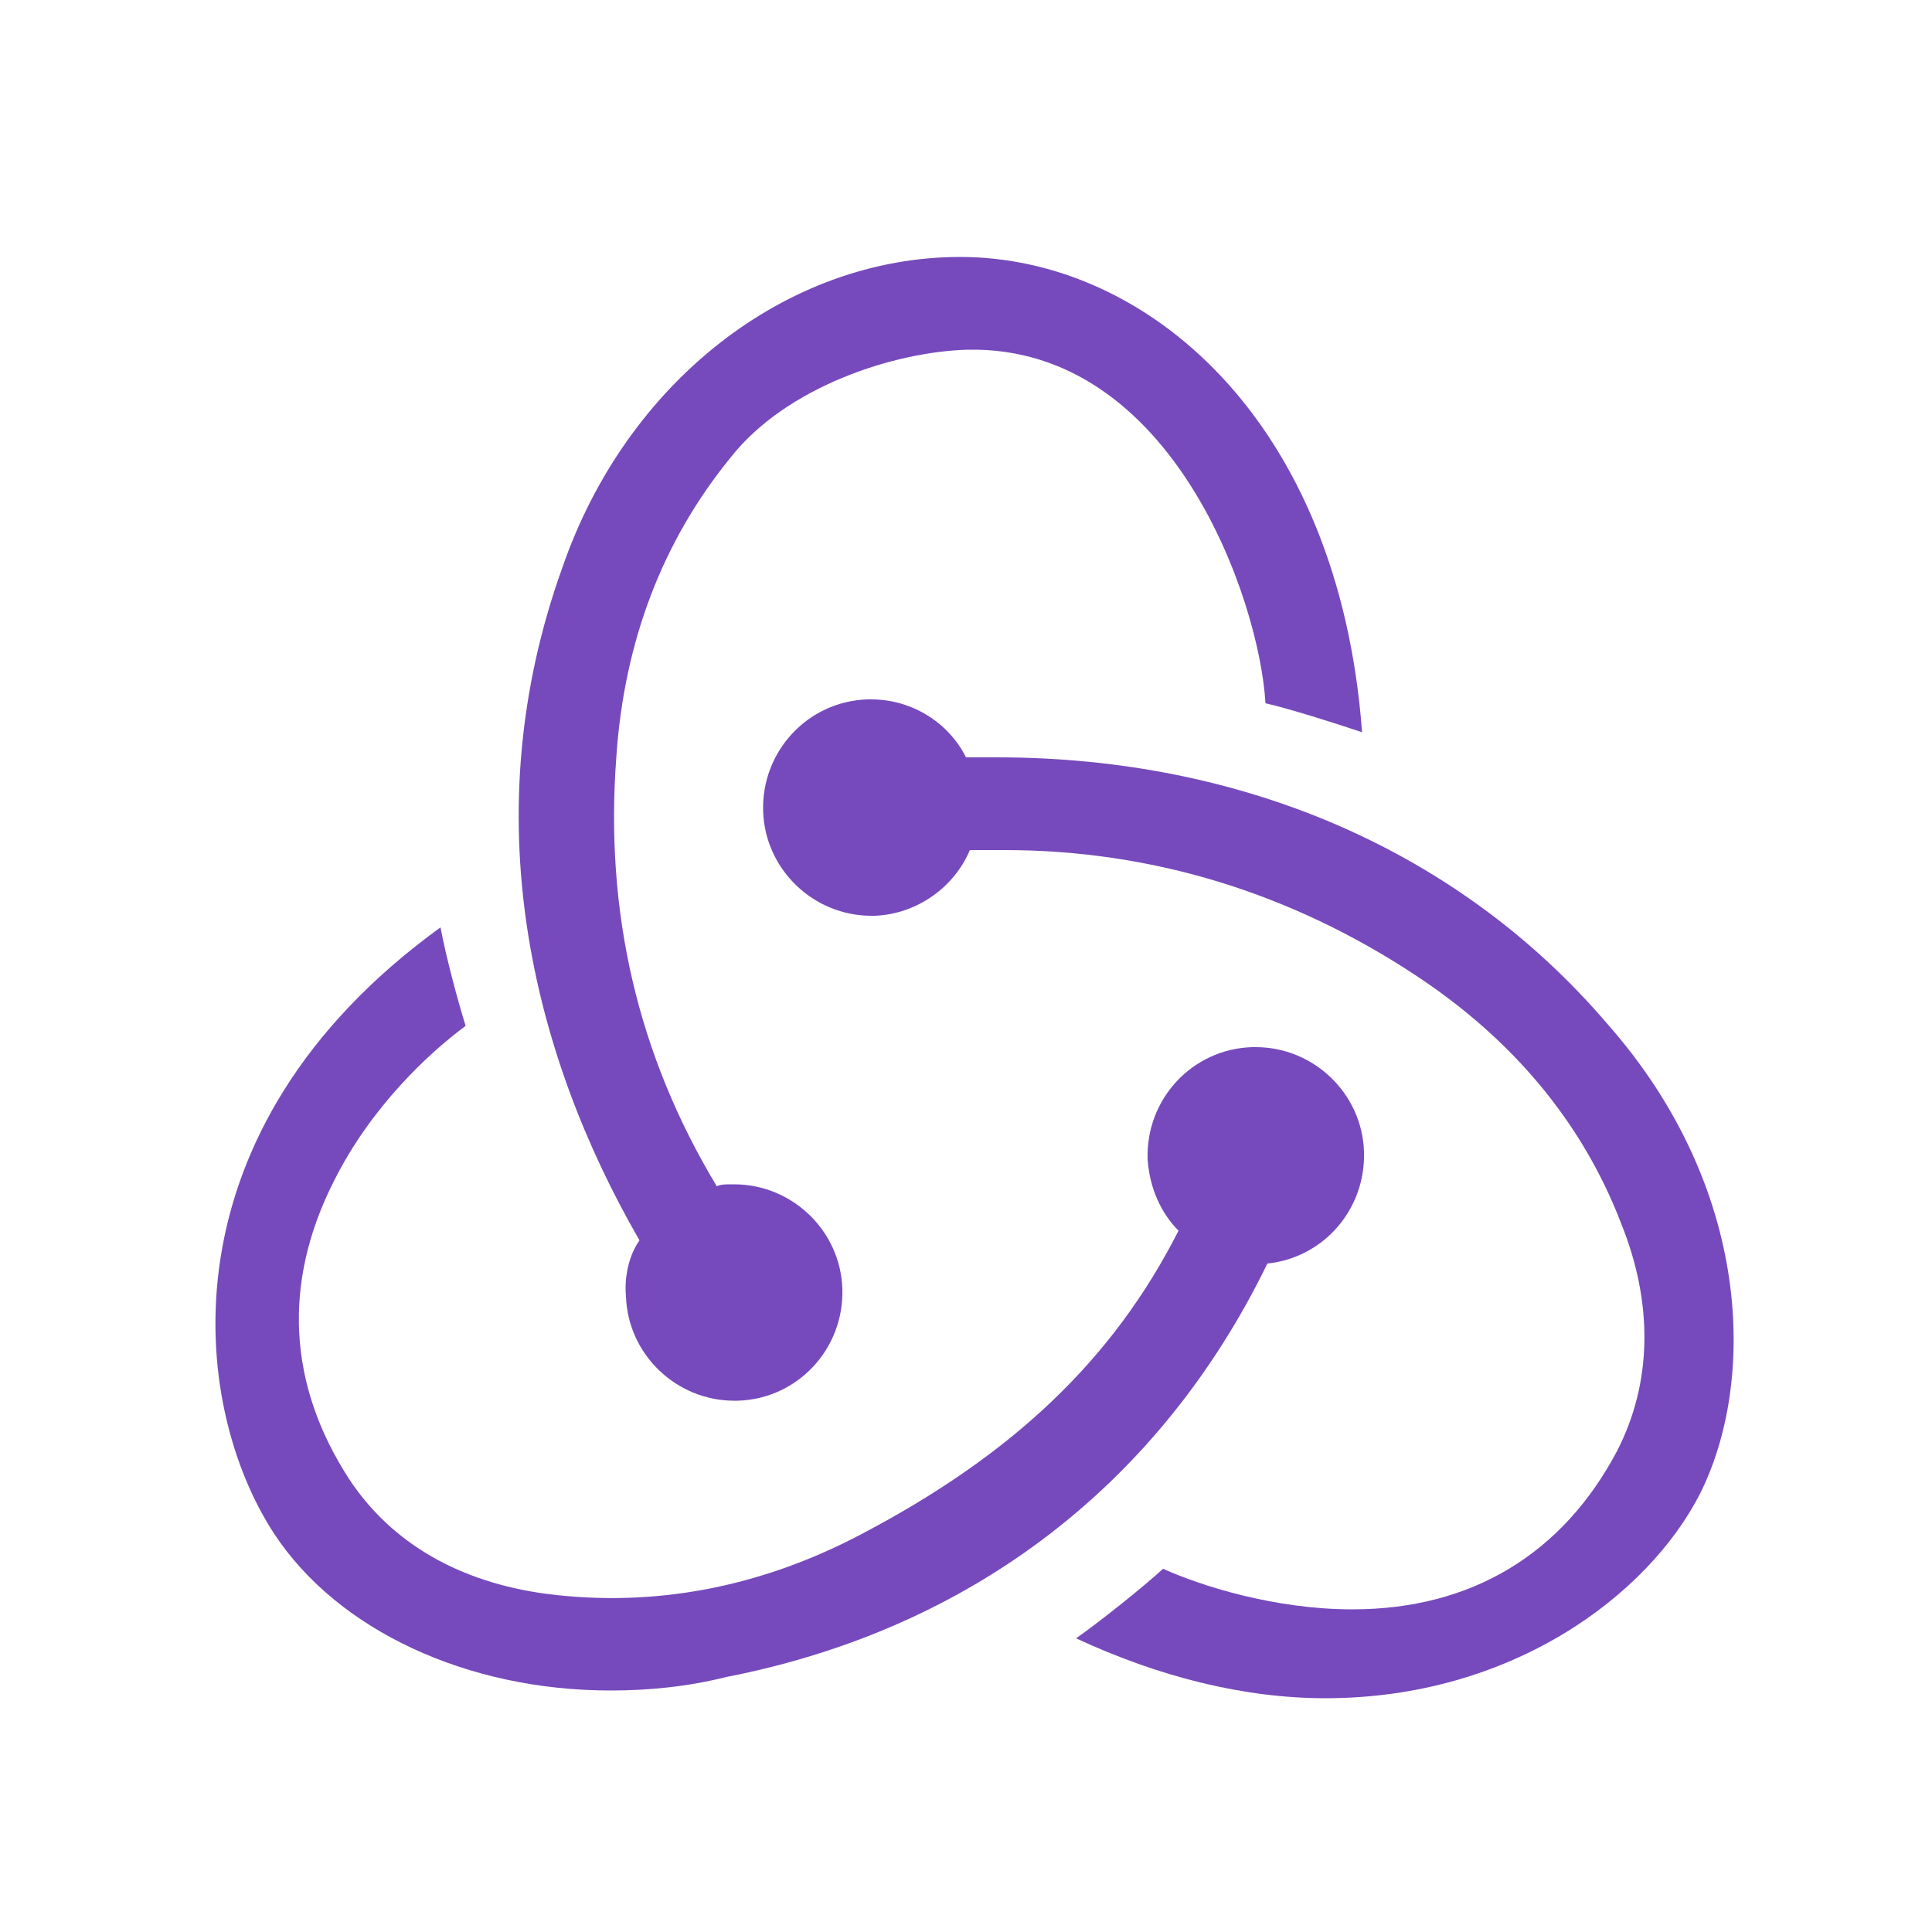
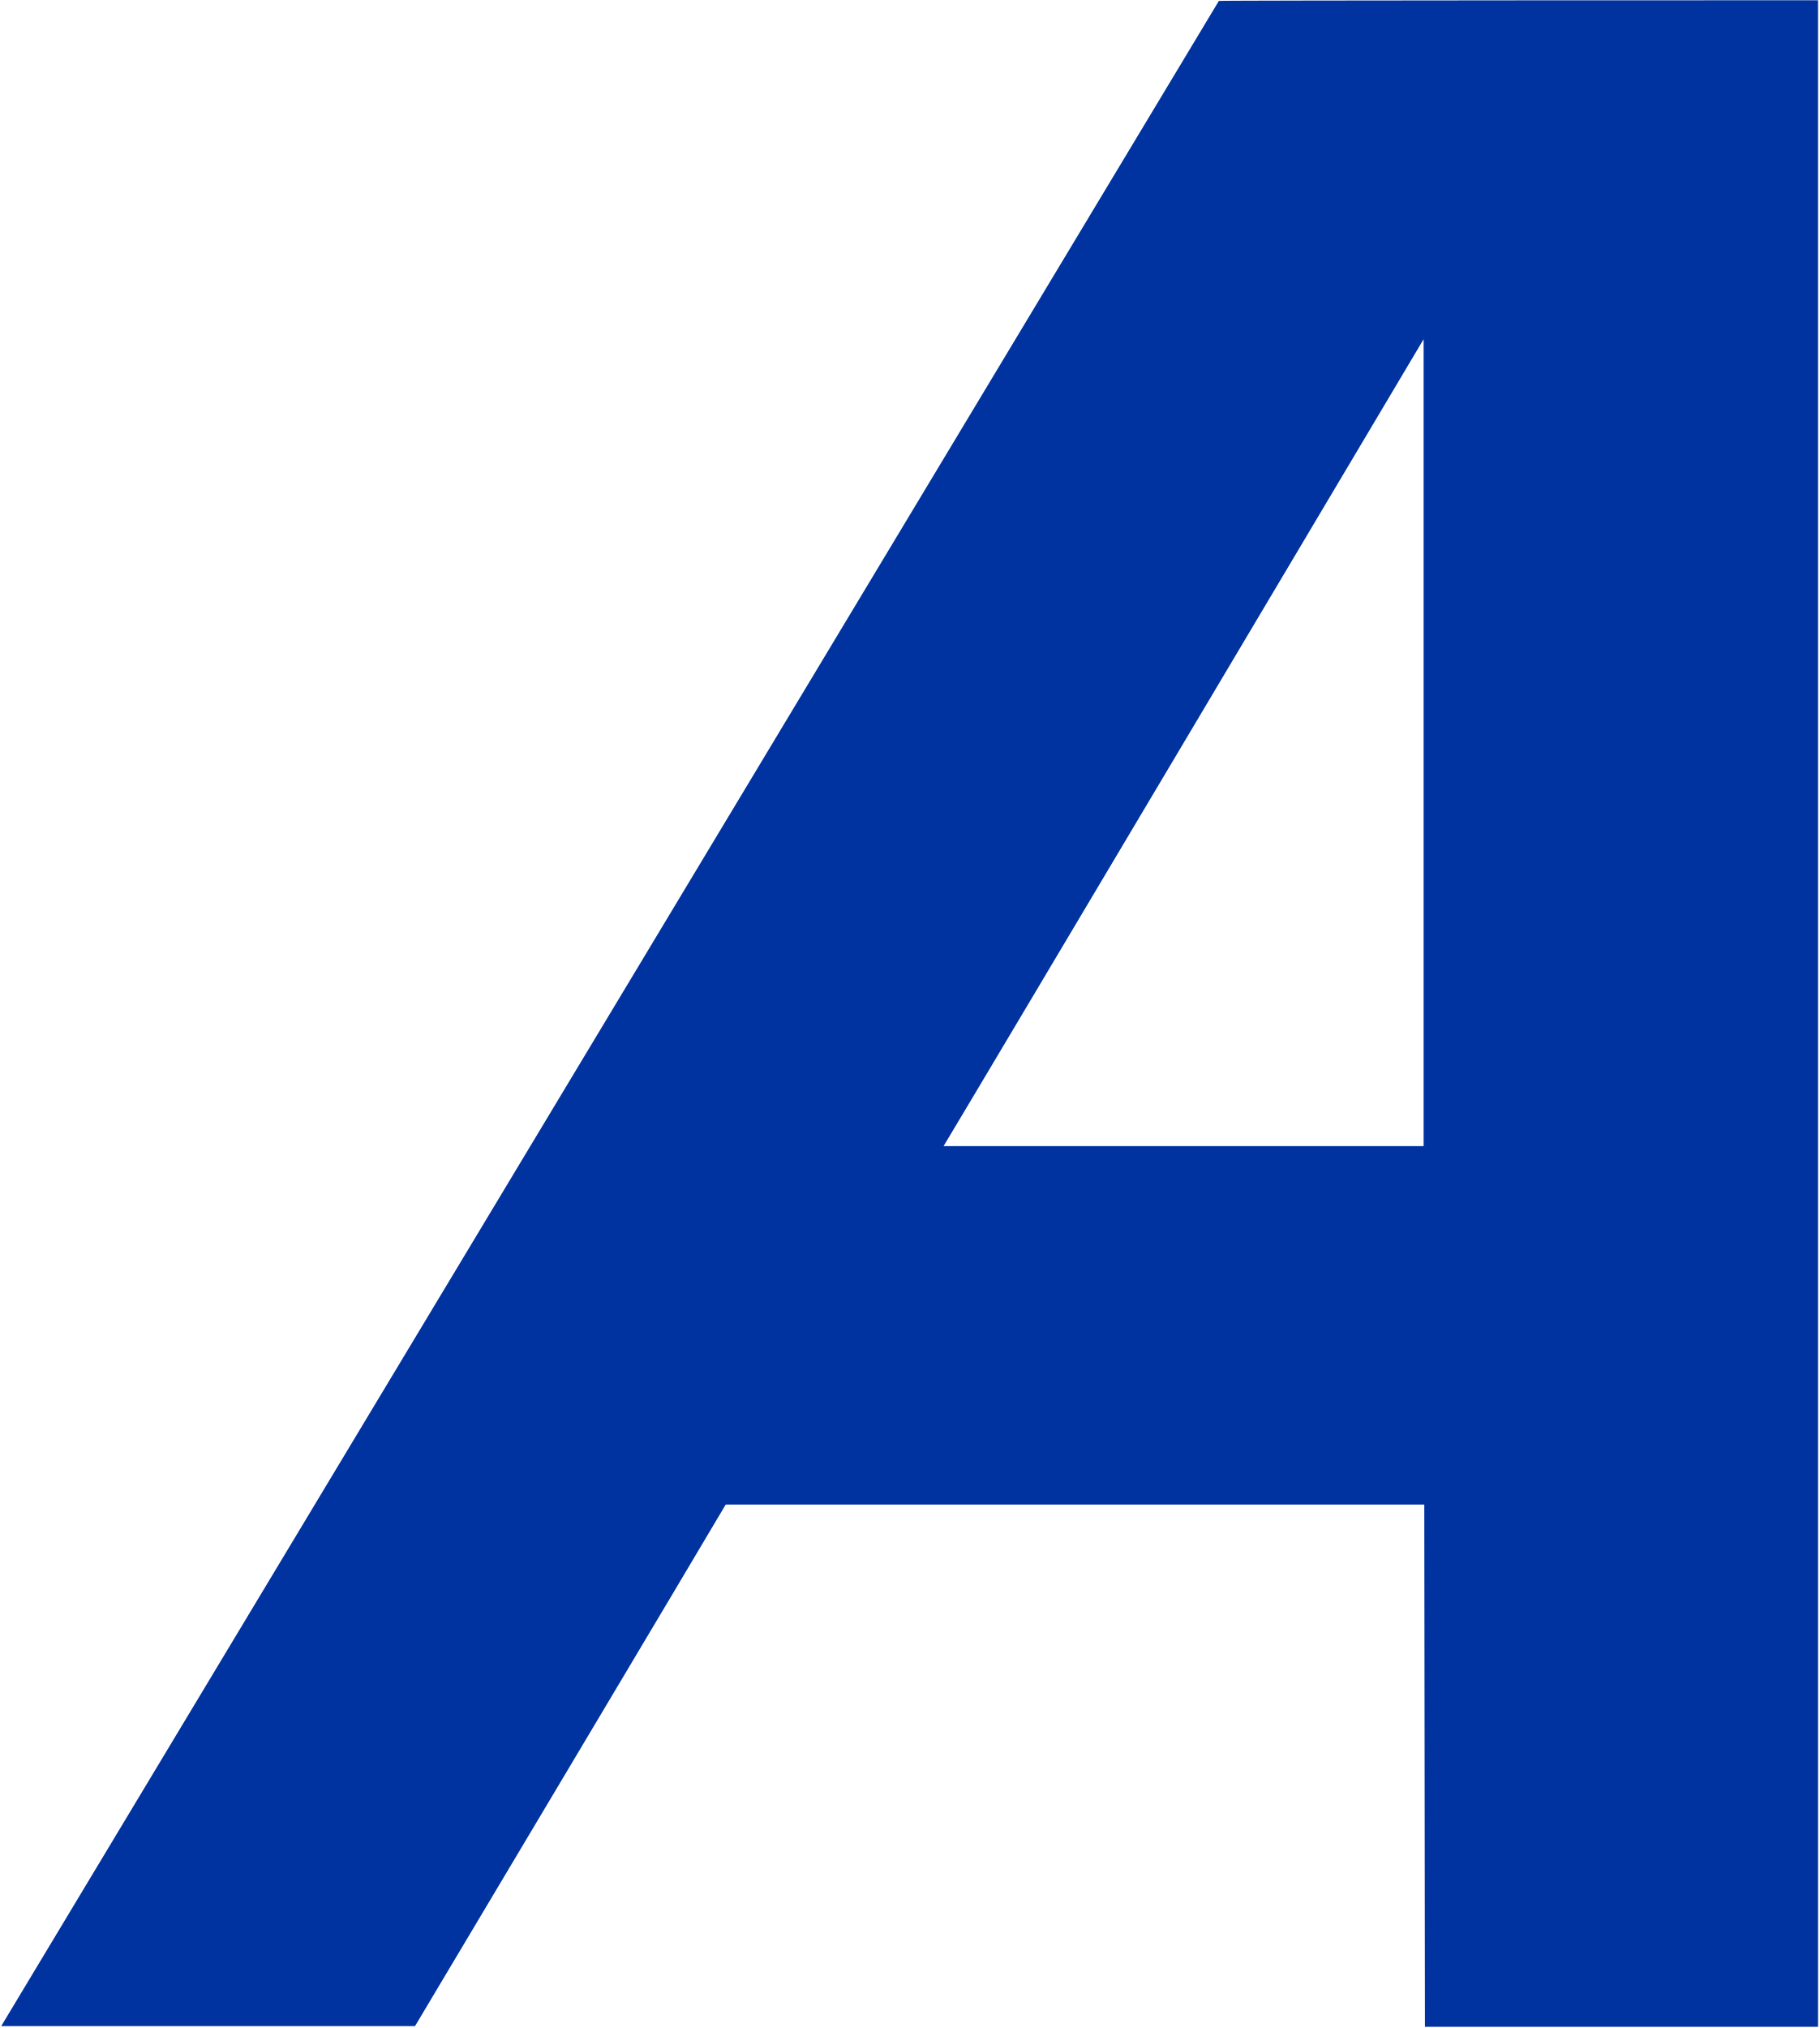
- <svg xmlns="http://www.w3.org/2000/svg" viewBox="0 0 100 100">
-   <g fill="#764ABC">
-     <path d="M65.6 65.4c2.9-.3 5.1-2.8 5-5.8-.1-3-2.6-5.4-5.6-5.4h-.2c-3.1.1-5.5 2.7-5.4 5.8.1 1.5.7 2.8 1.6 3.7-3.4 6.7-8.6 11.6-16.4 15.7-5.3 2.8-10.8 3.8-16.3 3.1-4.5-.6-8-2.6-10.2-5.9-3.2-4.9-3.5-10.2-.8-15.5 1.9-3.8 4.9-6.6 6.8-8-.4-1.3-1-3.5-1.3-5.1-14.5 10.5-13 24.7-8.6 31.4 3.3 5 10 8.1 17.4 8.1 2 0 4-.2 6-.7 12.8-2.5 22.5-10.1 28-21.4z" />
-     <path d="M83.2 53c-7.6-8.9-18.8-13.8-31.6-13.8H50c-.9-1.8-2.8-3-4.9-3h-.2c-3.1.1-5.5 2.7-5.4 5.8.1 3 2.6 5.4 5.6 5.4h.2c2.2-.1 4.1-1.5 4.9-3.4H52c7.6 0 14.8 2.2 21.3 6.5 5 3.3 8.6 7.6 10.6 12.8 1.7 4.2 1.6 8.3-.2 11.8-2.8 5.3-7.5 8.2-13.7 8.2-4 0-7.8-1.2-9.8-2.1-1.1 1-3.1 2.6-4.5 3.6 4.3 2 8.7 3.1 12.9 3.1 9.6 0 16.7-5.3 19.4-10.6 2.9-5.8 2.7-15.8-4.8-24.3z" />
-     <path d="M32.4 67.1c.1 3 2.6 5.4 5.6 5.4h.2c3.1-.1 5.5-2.7 5.4-5.8-.1-3-2.6-5.4-5.6-5.4h-.2c-.2 0-.5 0-.7.1-4.1-6.8-5.8-14.2-5.2-22.2.4-6 2.4-11.2 5.9-15.5 2.9-3.7 8.5-5.5 12.3-5.6 10.6-.2 15.1 13 15.4 18.3 1.3.3 3.5 1 5 1.5-1.2-16.2-11.2-24.6-20.8-24.6-9 0-17.3 6.5-20.6 16.1-4.6 12.8-1.6 25.1 4 34.8-.5.7-.8 1.8-.7 2.9z" />
+ <svg xmlns="http://www.w3.org/2000/svg" version="1.2" viewBox="0 0 1362 1518" width="1362" height="1518">
+   <style>
+ 		.s0 { fill: #0033a0 } 
+ 	</style>
+   <g id="Layer">
+     <path id="Layer" fill-rule="evenodd" class="s0" d="m1361.1 0.2v1516.9h-294.3l-0.5-390.9h-523c-7.6 13.2-232.6 390.4-232.6 390.4h-309.8l911.6-1515.9c0-0.5 448.6-0.5 448.6-0.5zm-295.3 253.7c0 0-337.2 567.3-359.4 604h359.4z" />
  </g>
</svg>
